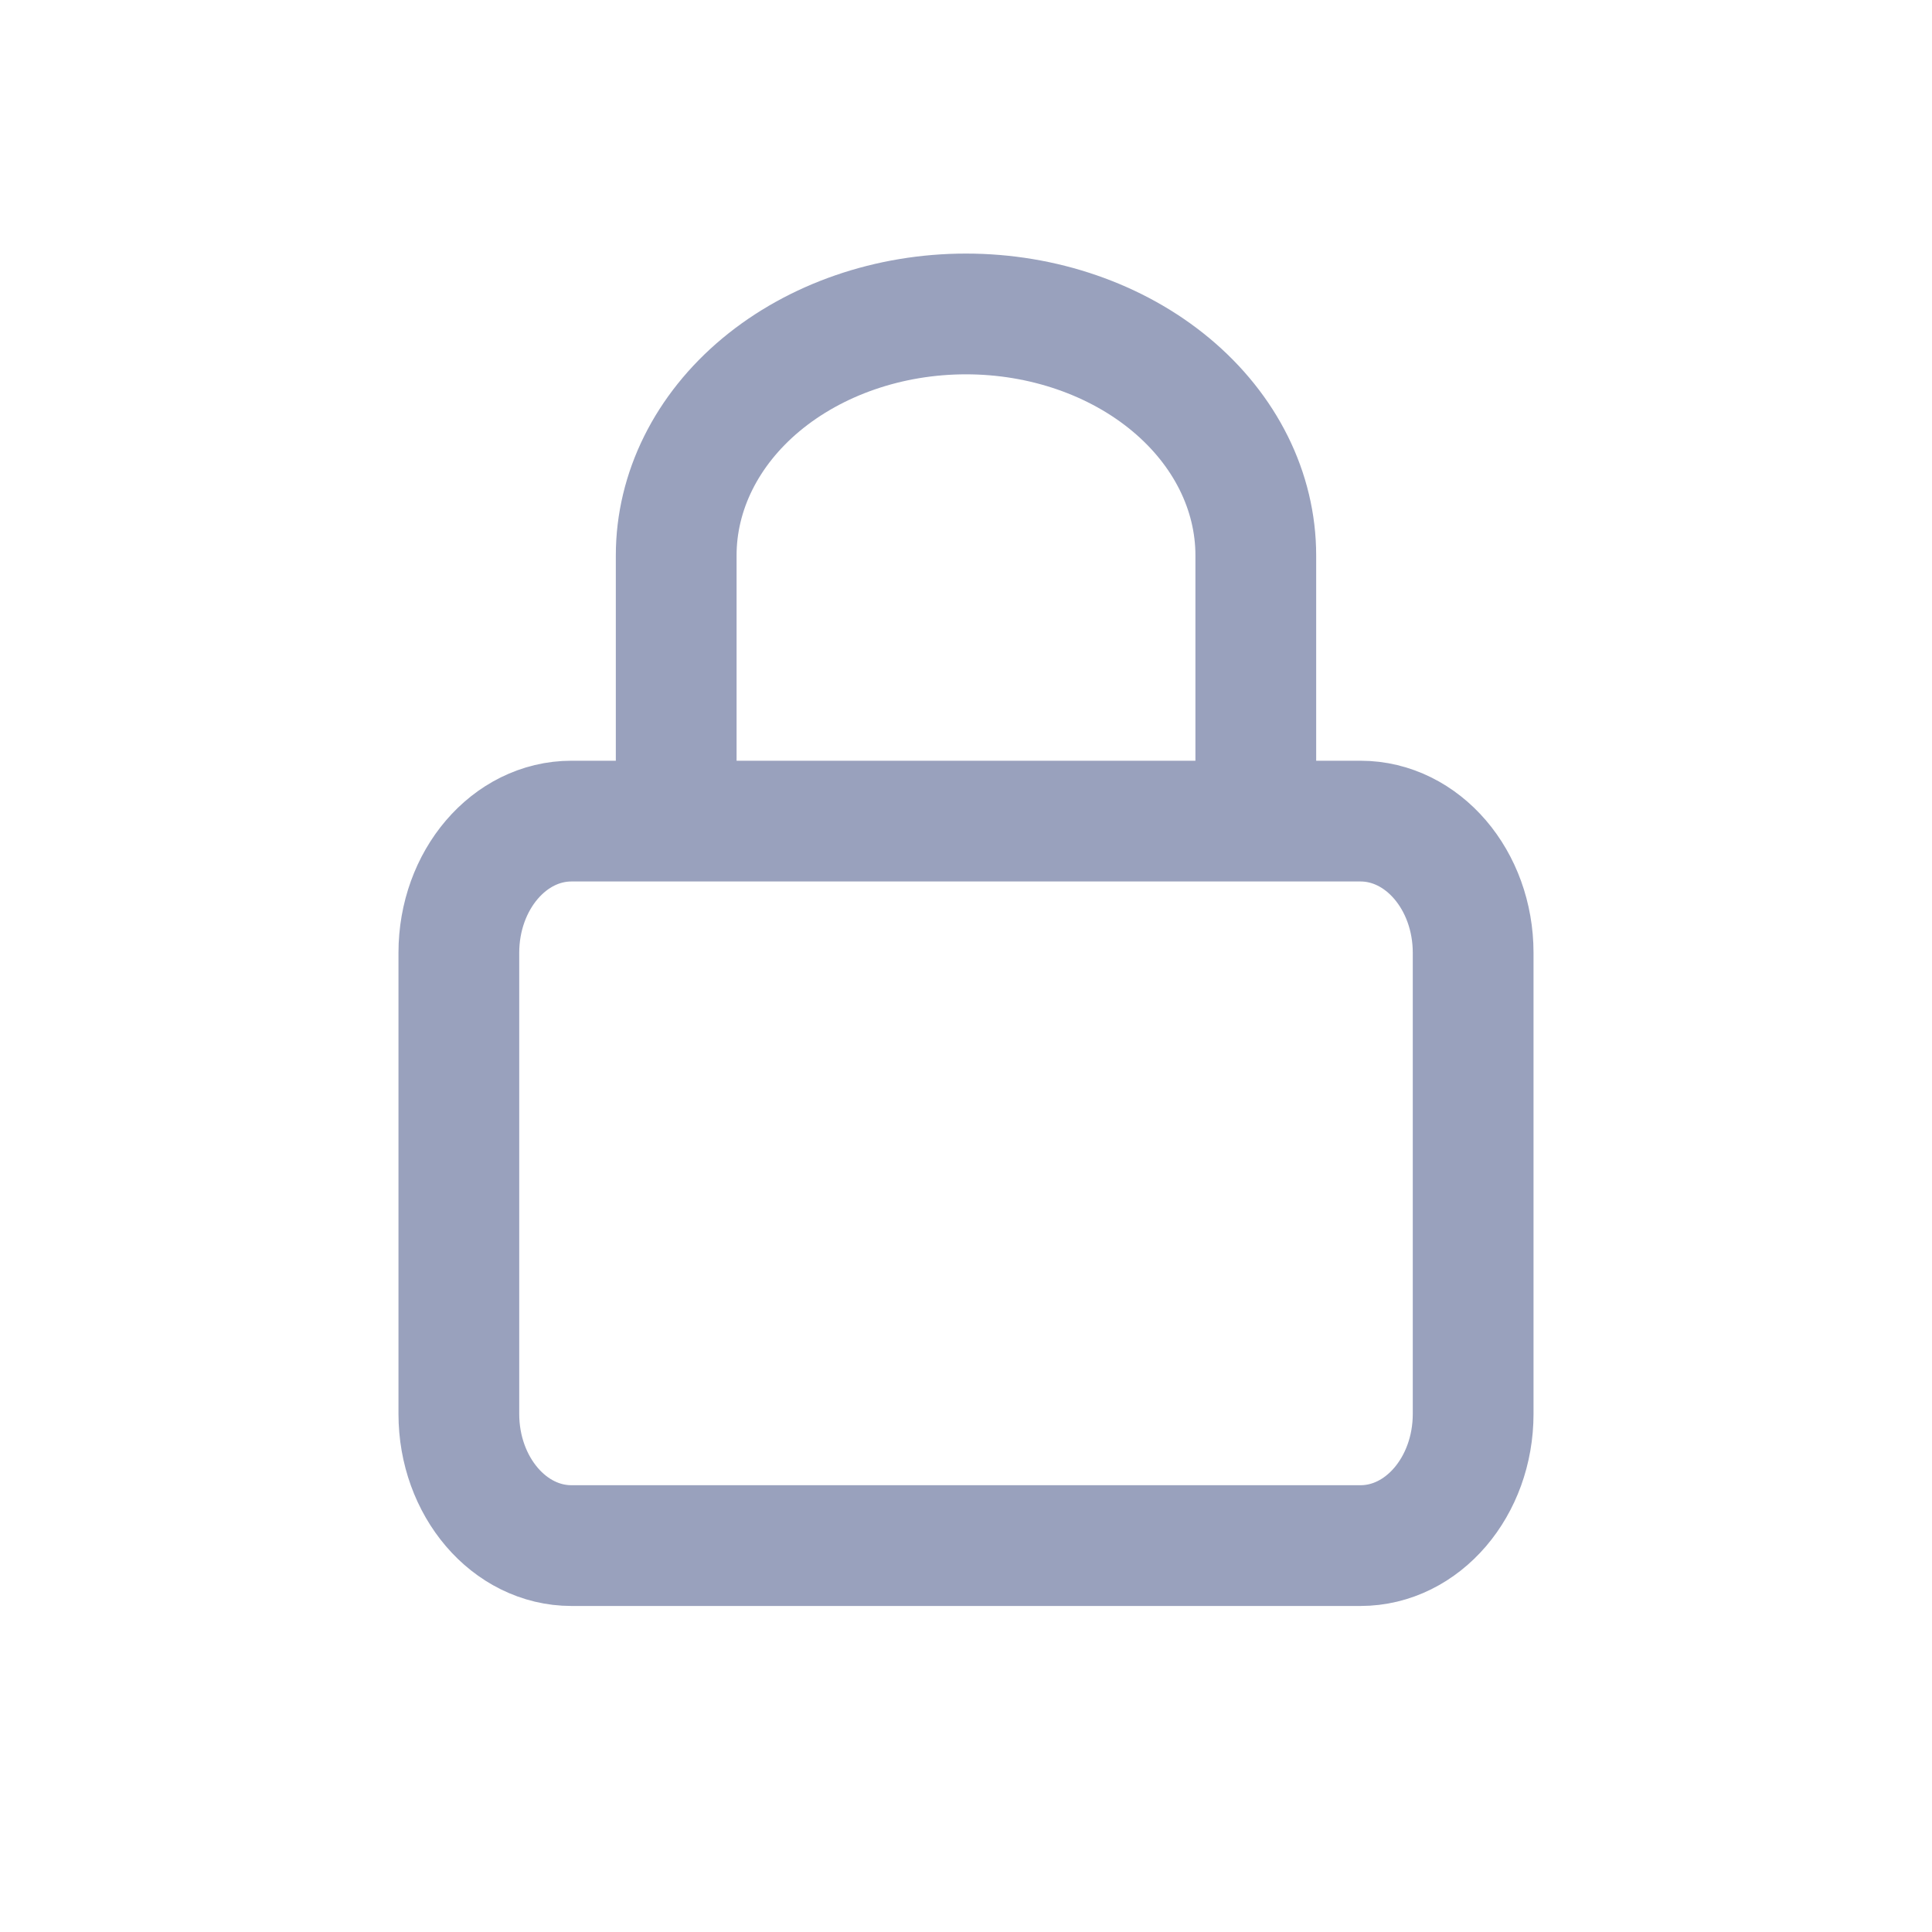
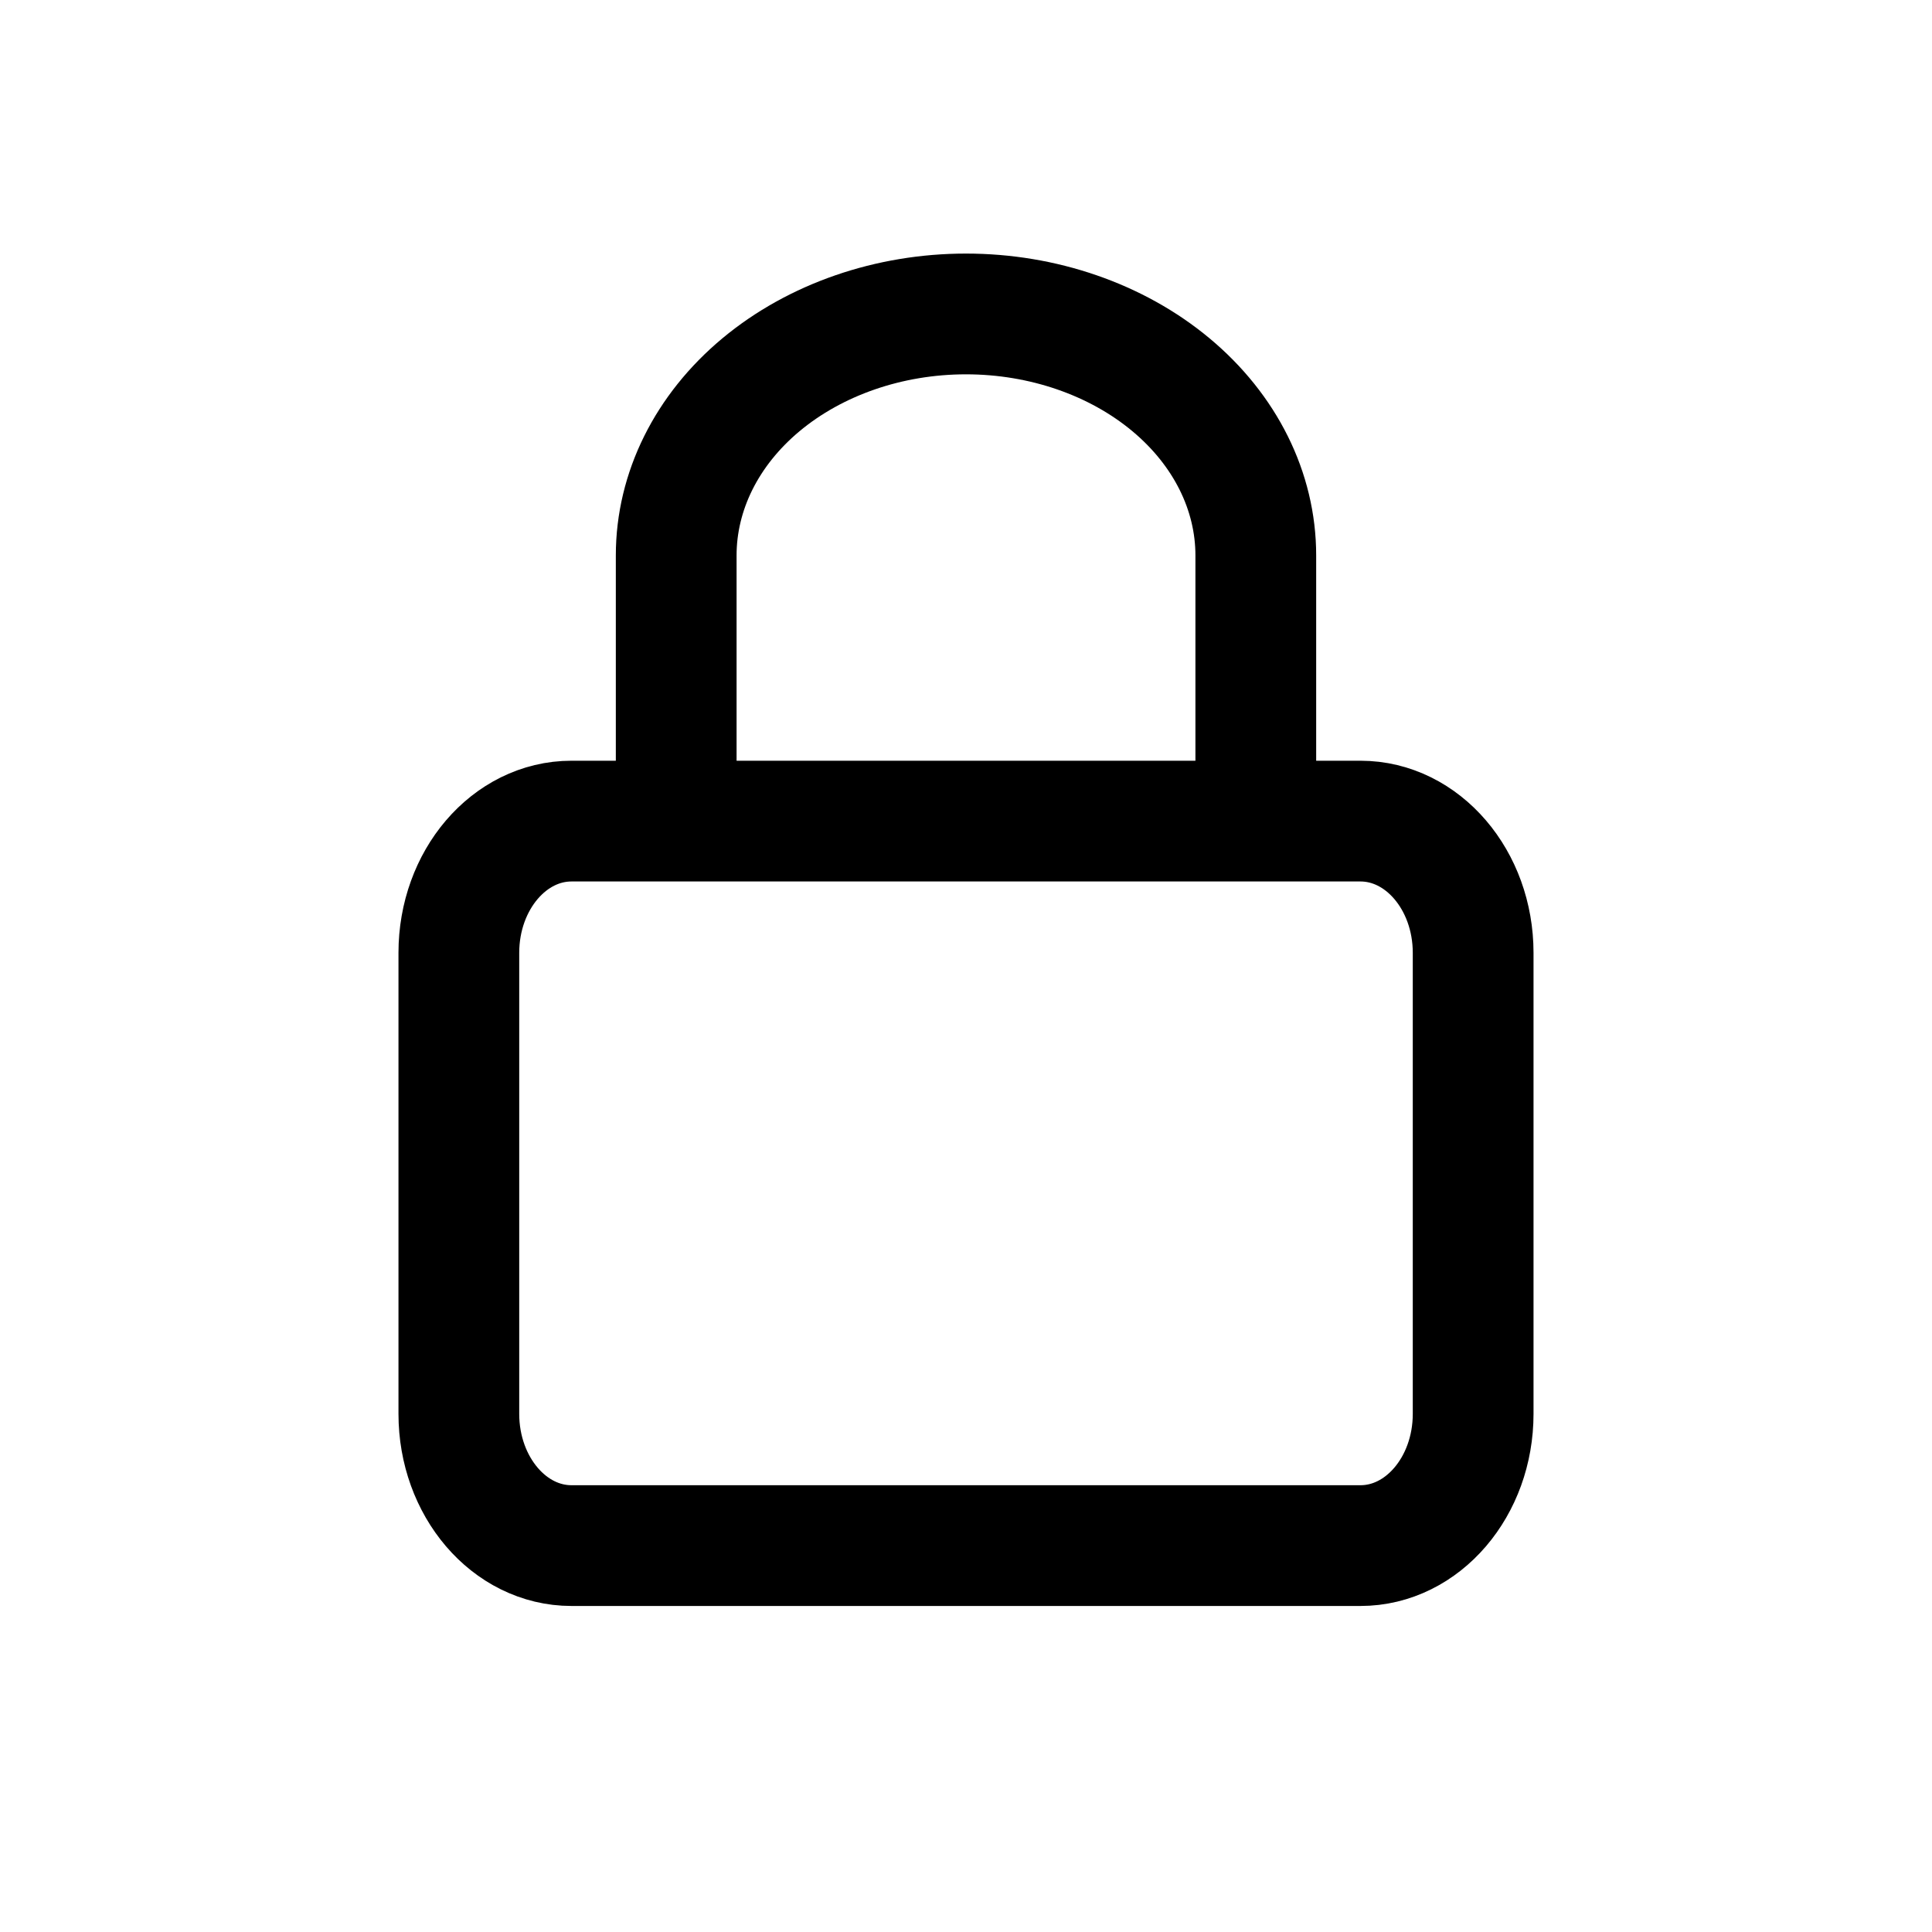
<svg xmlns="http://www.w3.org/2000/svg" width="32" height="32" viewBox="0 0 32 32" fill="none">
-   <path d="M11.2 13.6V9.2C11.2 8.139 11.705 7.122 12.605 6.372C13.506 5.622 14.727 5.2 16 5.2C17.273 5.2 18.494 5.622 19.394 6.372C20.294 7.122 20.8 8.139 20.8 9.2V13.6M9.466 13.6H22.533C23.564 13.6 24.4 14.577 24.4 15.782V23.418C24.4 24.623 23.564 25.6 22.533 25.6H9.466C8.435 25.6 7.6 24.623 7.6 23.418V15.782C7.6 14.577 8.435 13.6 9.466 13.6Z" stroke="#99A1BD" stroke-width="2" stroke-linecap="round" stroke-linejoin="round" />
+   <path d="M11.2 13.6V9.2C11.2 8.139 11.705 7.122 12.605 6.372C13.506 5.622 14.727 5.2 16 5.2C17.273 5.2 18.494 5.622 19.394 6.372C20.294 7.122 20.8 8.139 20.8 9.2V13.6M9.466 13.6H22.533C23.564 13.6 24.4 14.577 24.4 15.782V23.418C24.4 24.623 23.564 25.6 22.533 25.6H9.466C8.435 25.6 7.6 24.623 7.6 23.418V15.782C7.6 14.577 8.435 13.6 9.466 13.6Z" stroke="currentColor" stroke-width="2" stroke-linecap="round" stroke-linejoin="round" />
</svg>
